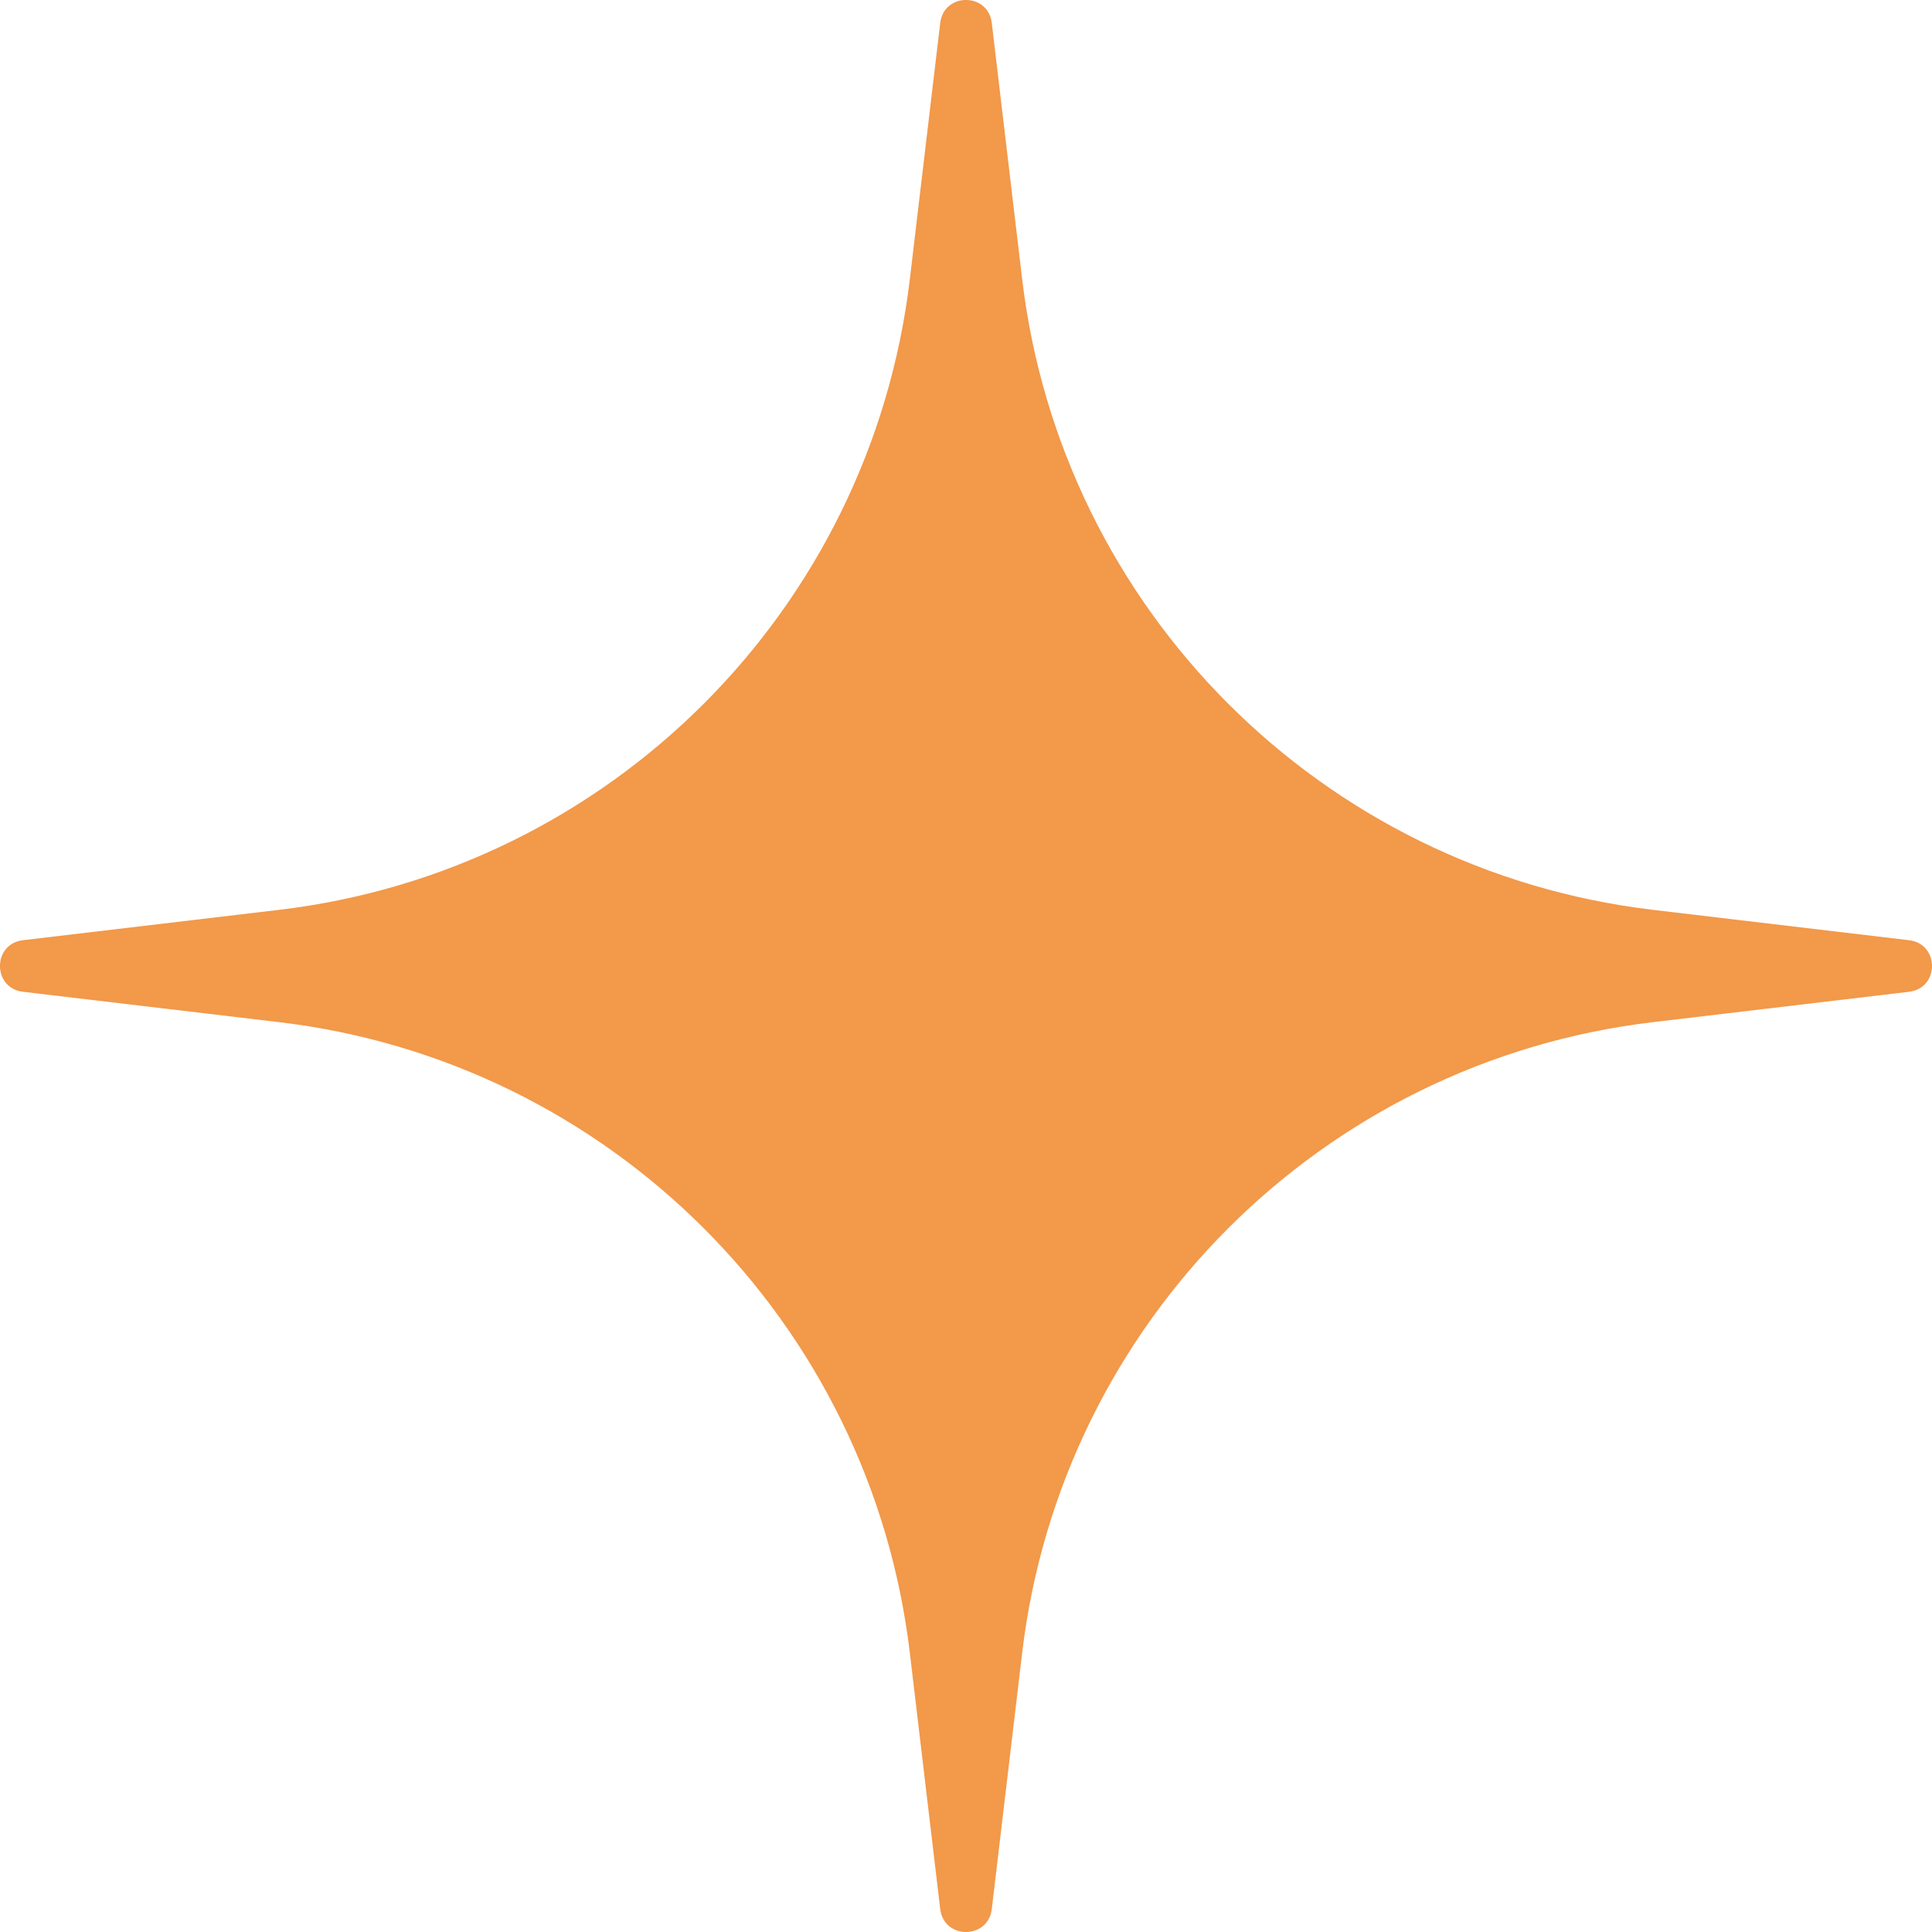
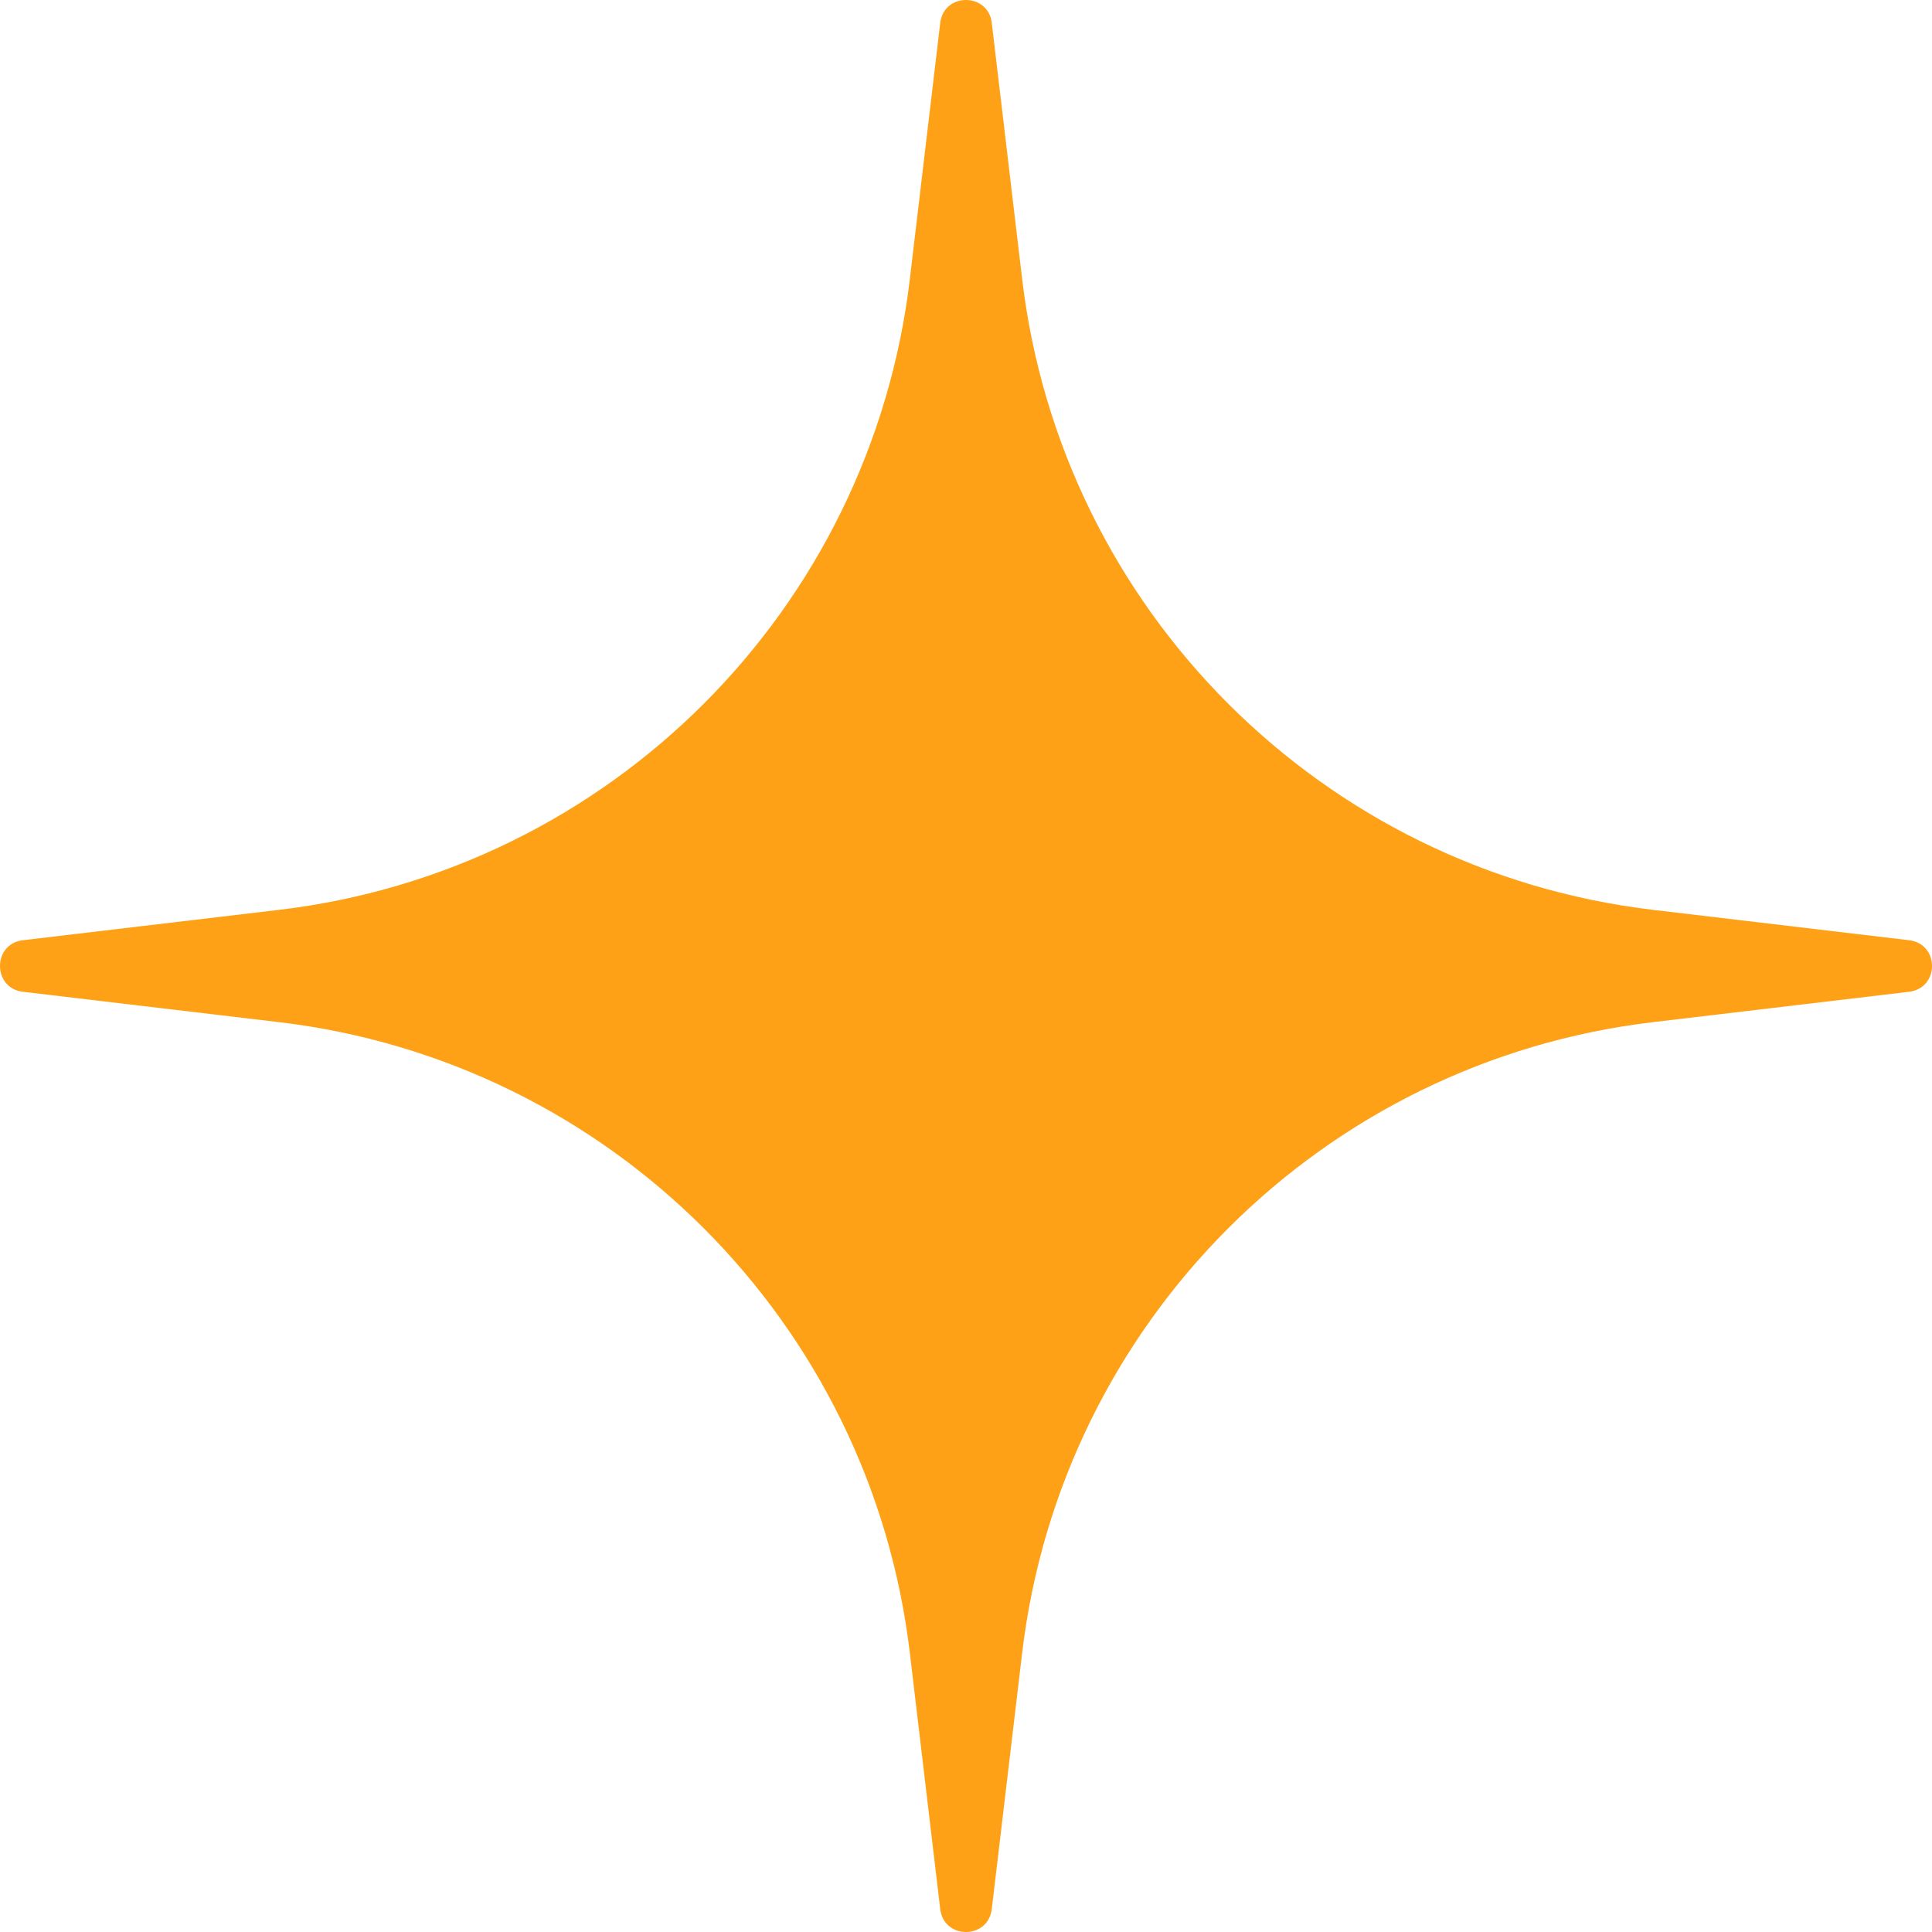
<svg xmlns="http://www.w3.org/2000/svg" width="29" height="29" viewBox="0 0 29 29" fill="none">
-   <path d="M14.113 0.344C14.168 -0.115 14.832 -0.115 14.887 0.344L15.343 4.189C15.932 9.153 19.847 13.068 24.811 13.657L28.656 14.113C29.115 14.168 29.115 14.832 28.656 14.887L24.811 15.343C19.847 15.932 15.932 19.847 15.343 24.811L14.887 28.656C14.832 29.115 14.168 29.115 14.113 28.656L13.657 24.811C13.068 19.847 9.153 15.932 4.189 15.343L0.344 14.887C-0.115 14.832 -0.115 14.168 0.344 14.113L4.189 13.657C9.153 13.068 13.068 9.153 13.657 4.189L14.113 0.344Z" fill="#F2994A" />
+   <path d="M14.113 0.344C14.168 -0.115 14.832 -0.115 14.887 0.344L15.343 4.189C15.932 9.153 19.847 13.068 24.811 13.657L28.656 14.113C29.115 14.168 29.115 14.832 28.656 14.887L24.811 15.343C19.847 15.932 15.932 19.847 15.343 24.811L14.887 28.656C14.832 29.115 14.168 29.115 14.113 28.656L13.657 24.811C13.068 19.847 9.153 15.932 4.189 15.343L0.344 14.887C-0.115 14.832 -0.115 14.168 0.344 14.113L4.189 13.657C9.153 13.068 13.068 9.153 13.657 4.189L14.113 0.344Z" fill="#FEA116" />
</svg>
